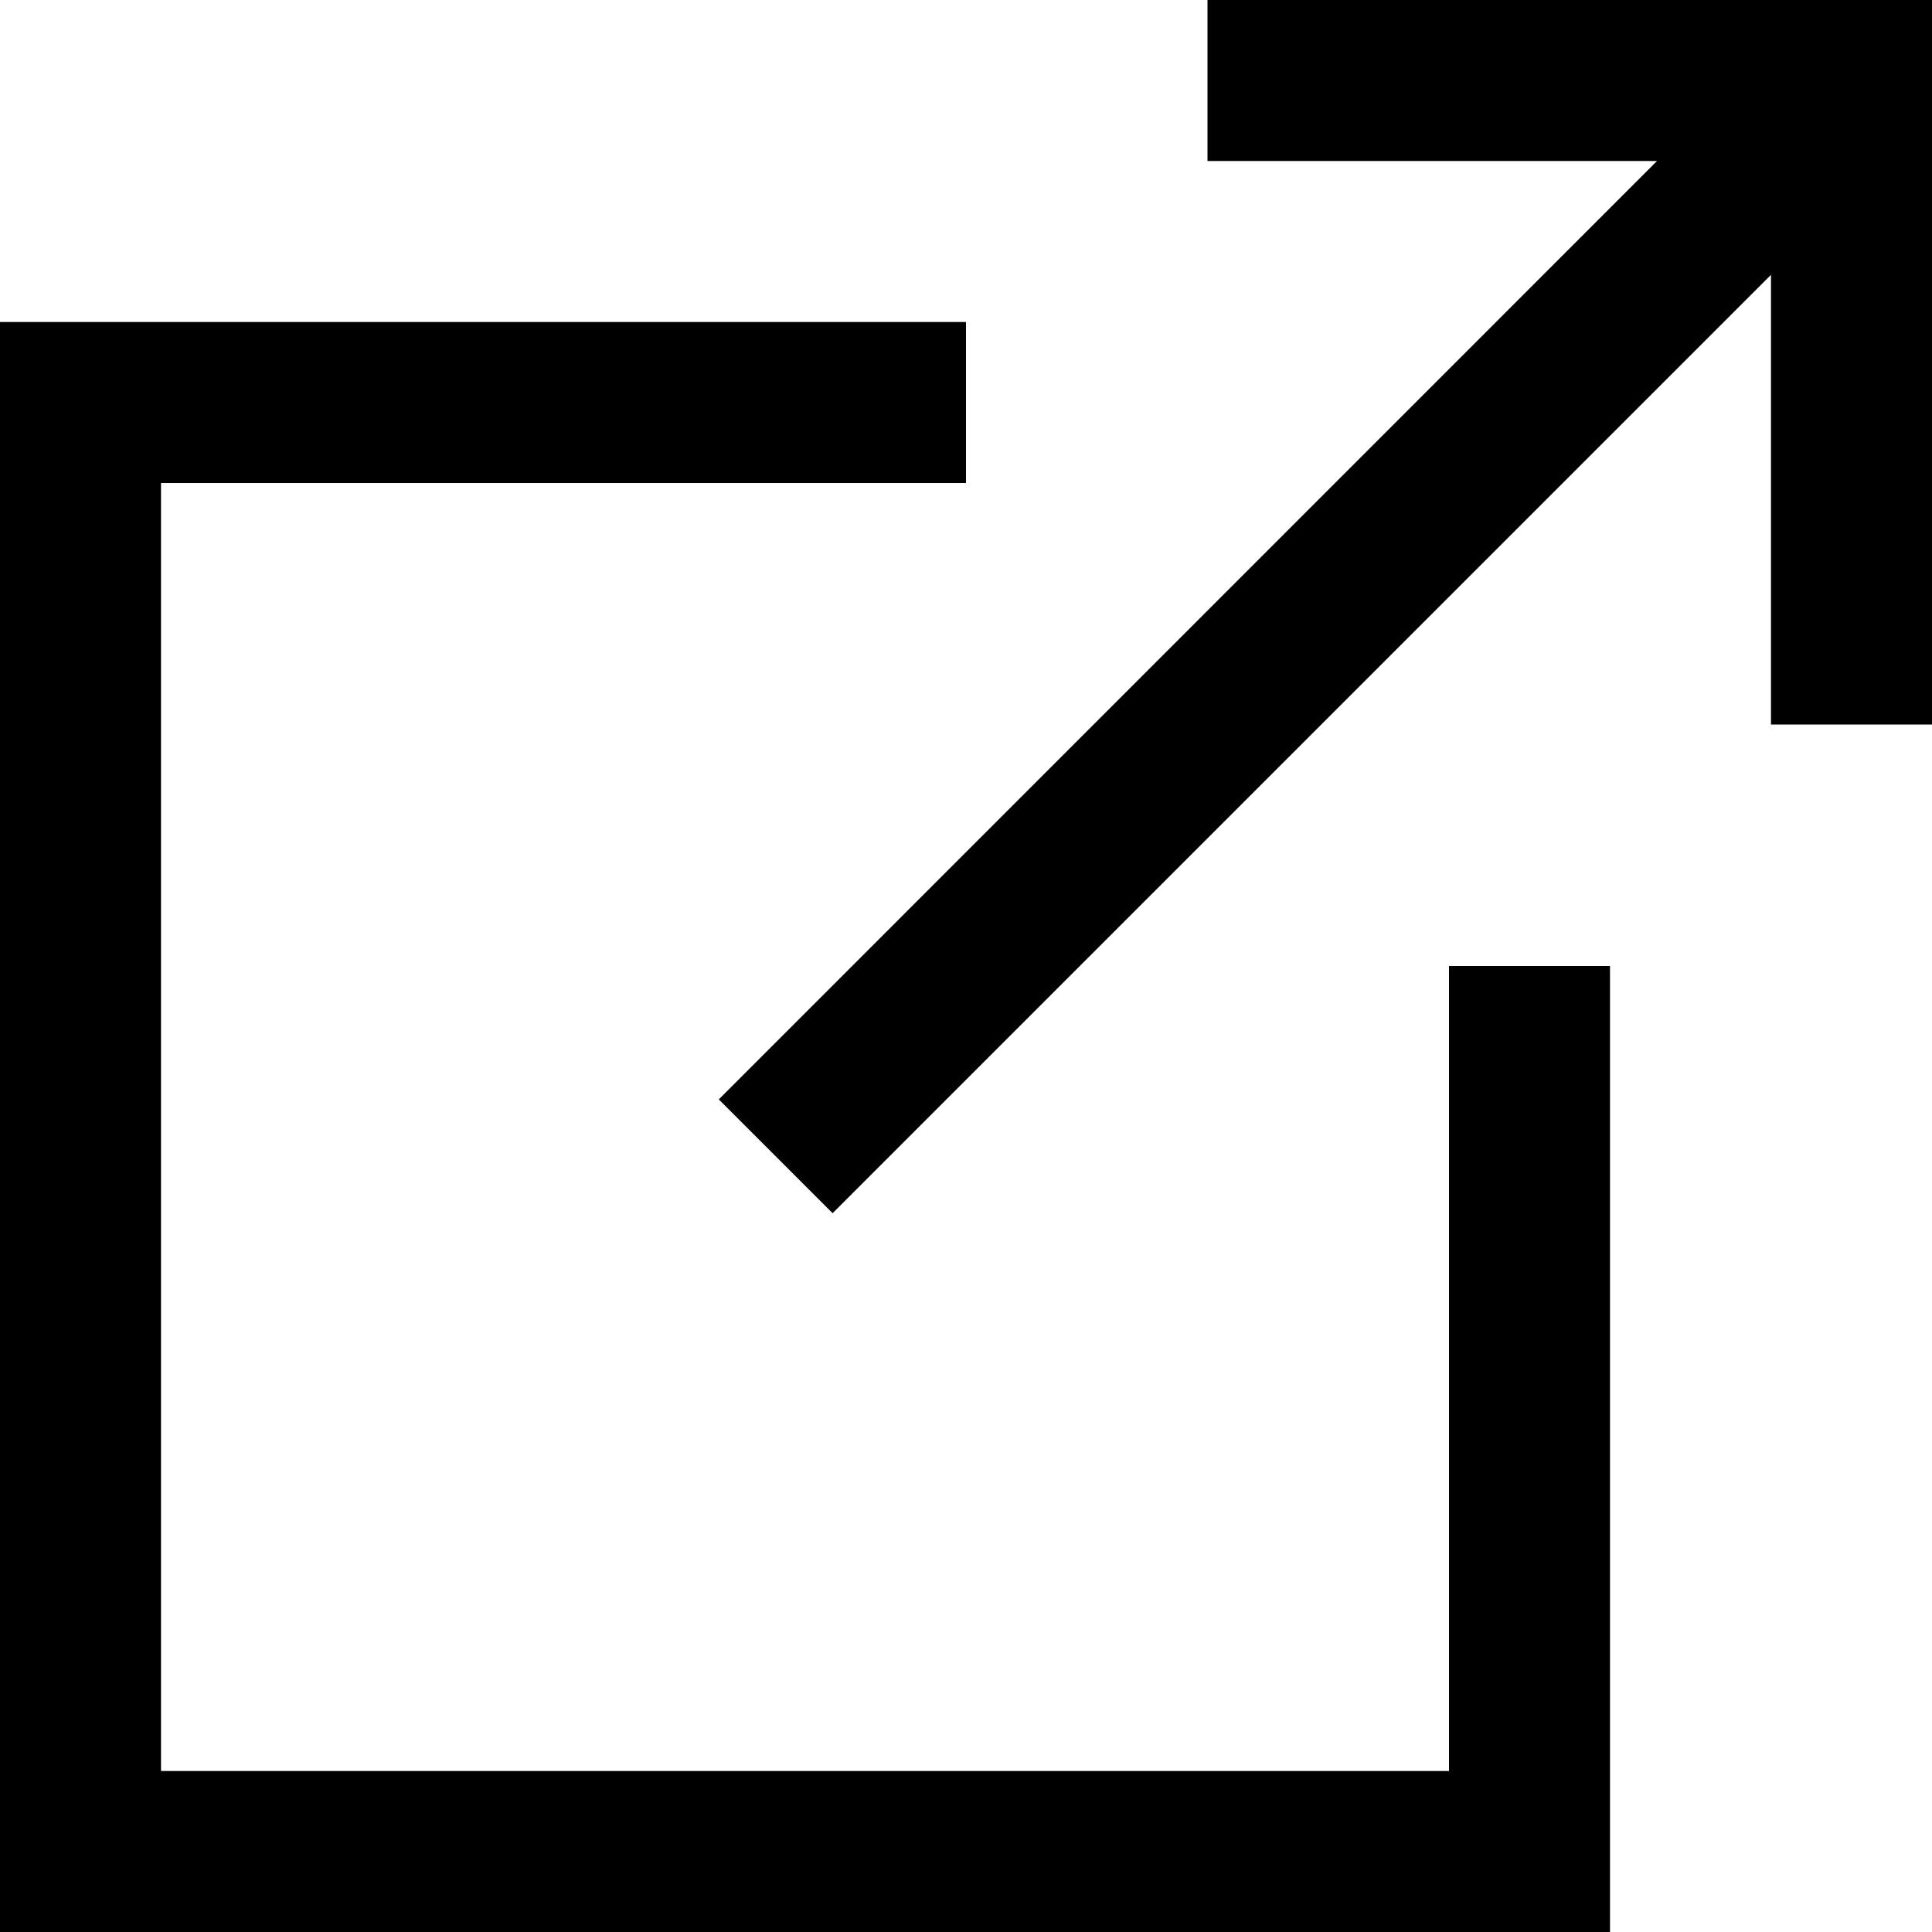
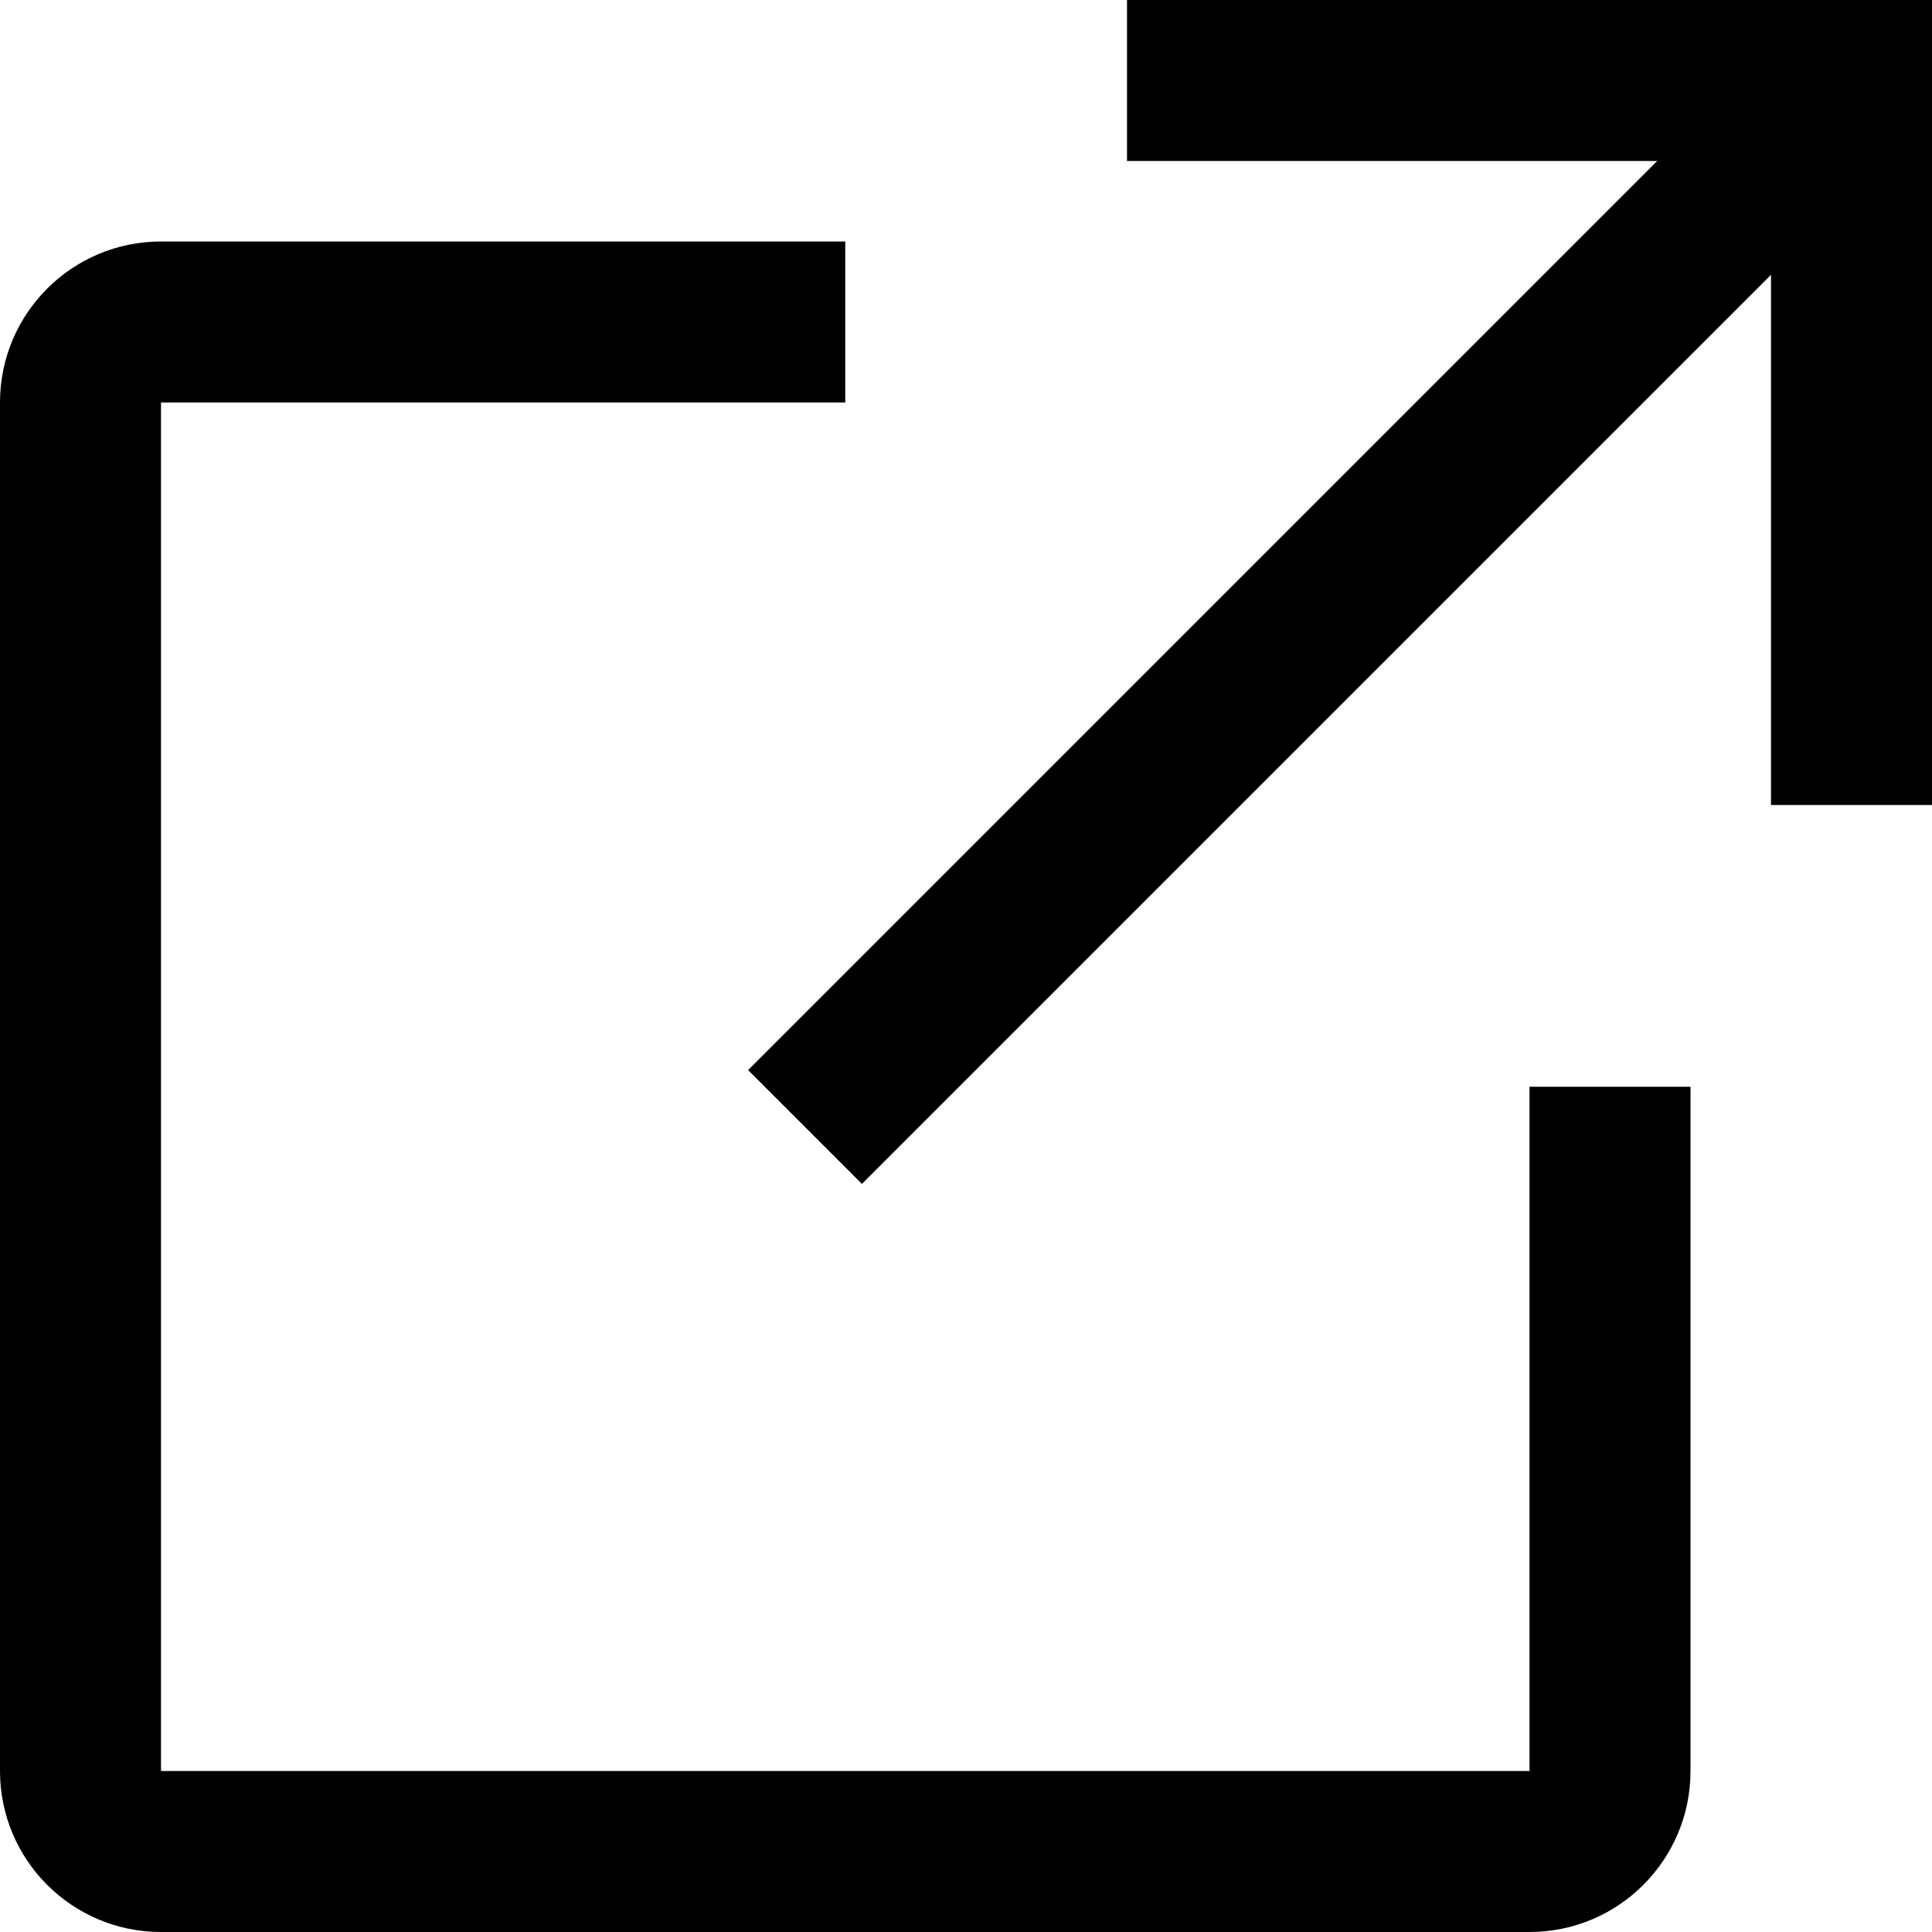
<svg xmlns="http://www.w3.org/2000/svg" width="1em" height="1em" viewBox="0 0 24 24" fill="none">
-   <path fill-rule="evenodd" clip-rule="evenodd" d="M12 4V6H2V22H18V12H20V24H0V4H12ZM24 0V9H22L22 3.414L10.343 15.071L8.929 13.657L20.584 2H15V0H24Z" fill="currentColor" />
+   <path fill-rule="evenodd" clip-rule="evenodd" d="M20.586 2H14V0H24V10H22V3.414L10.707 14.707L9.293 13.293L20.586 2ZM0 5C0 3.895 0.895 3 2 3H10.5V5L2 5V22H19V13.5H21V22C21 23.105 20.105 24 19 24H2C0.895 24 0 23.105 0 22V5Z" fill="currentColor" />
</svg>
